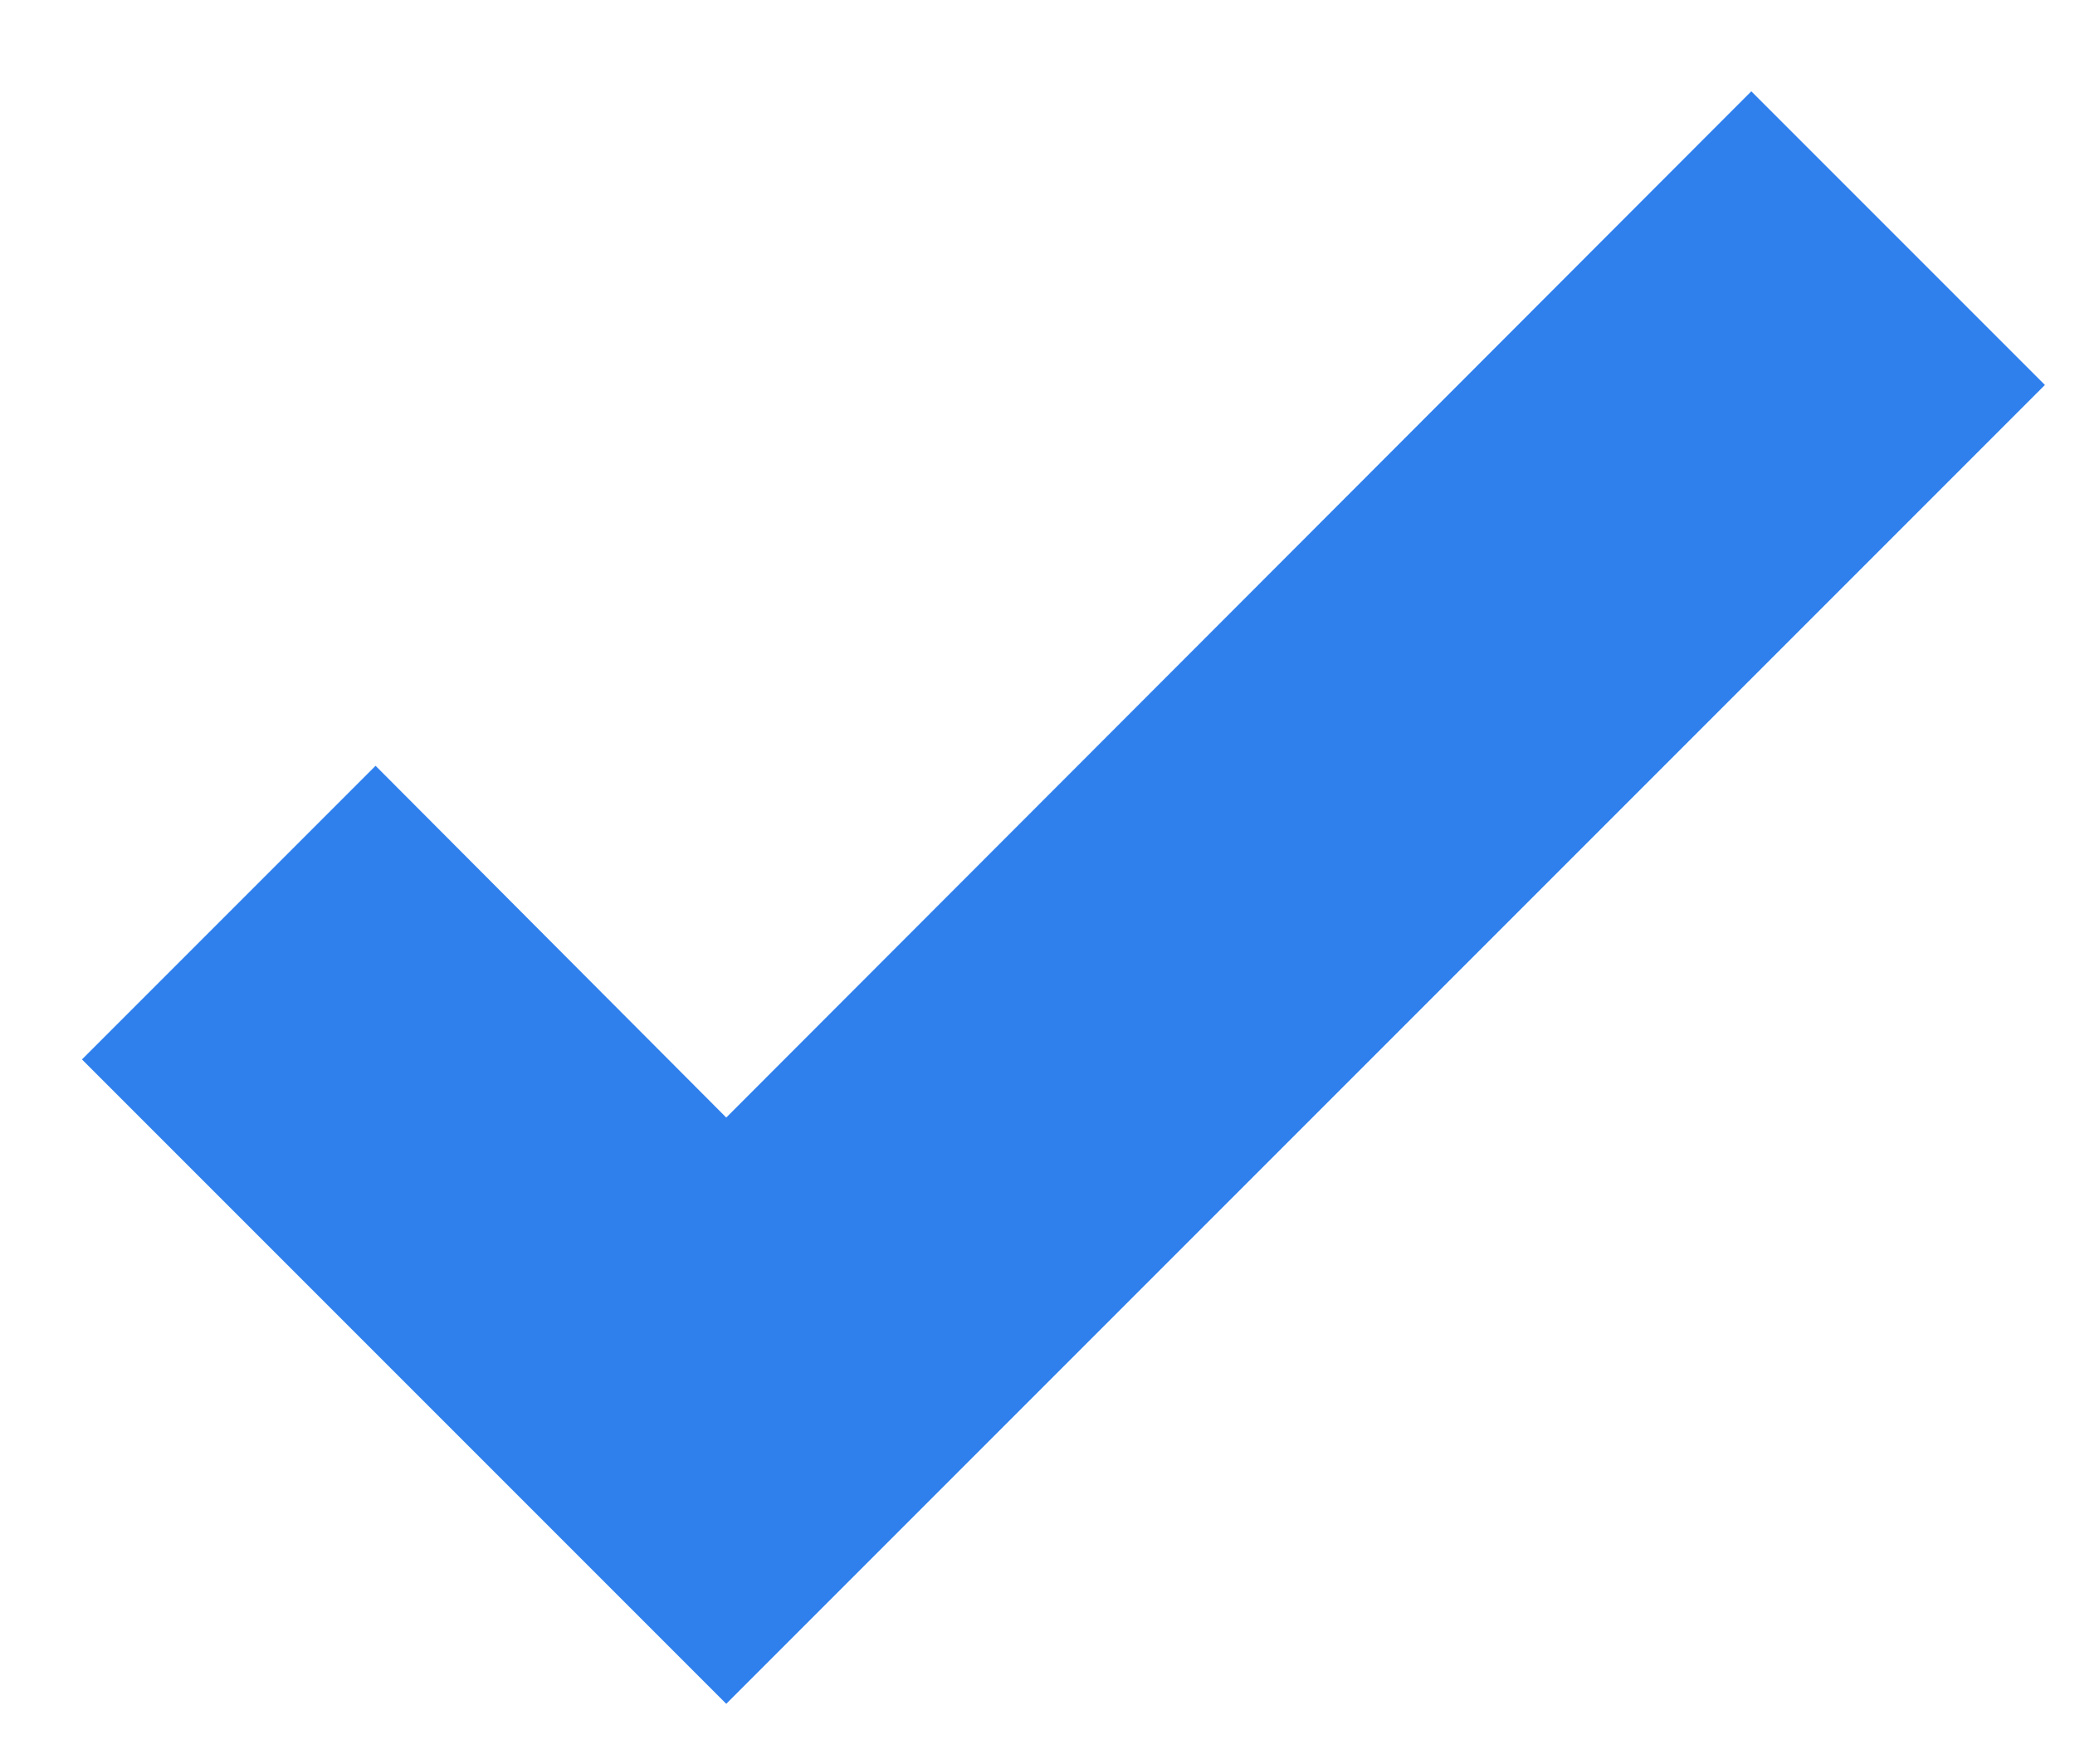
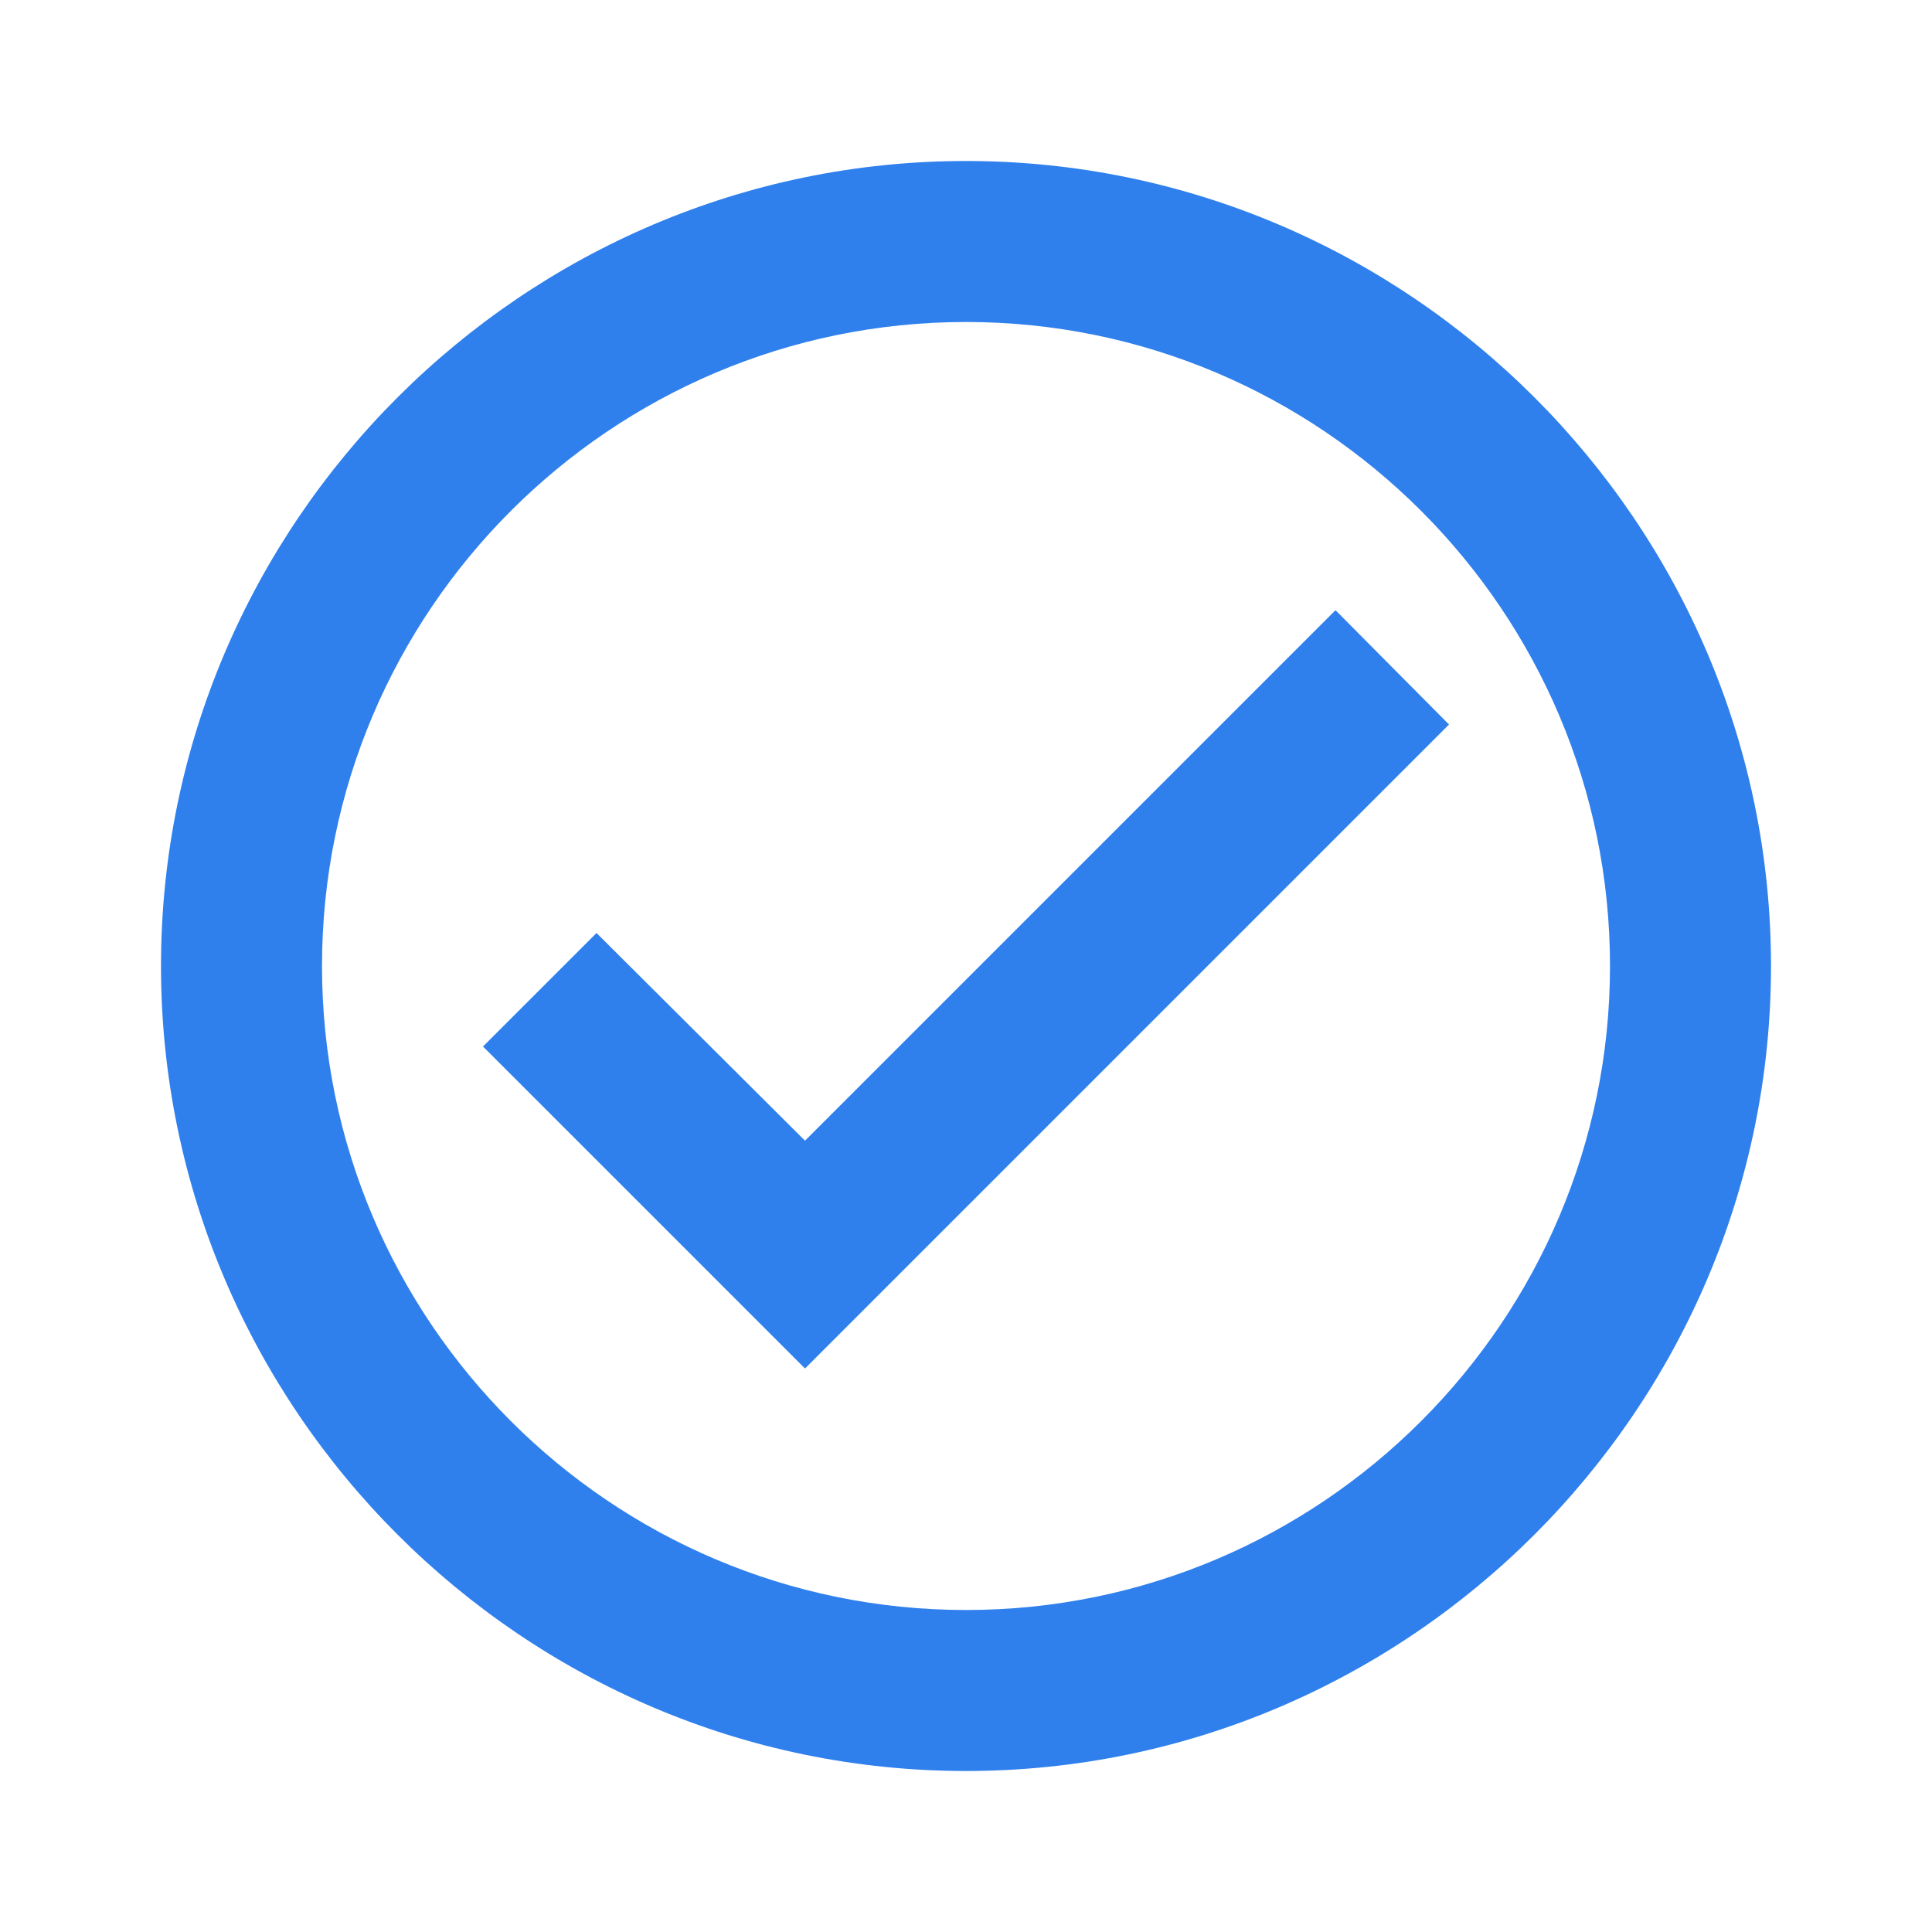
- <svg xmlns="http://www.w3.org/2000/svg" width="20" height="17" viewBox="0 0 20 17" fill="none">
-   <path d="M7 16.42L0.79 10.21L3.62 7.38L7 10.77L16.88 0.88L19.71 3.71L7 16.42Z" fill="#2F80ED" />
+ <svg xmlns="http://www.w3.org/2000/svg" width="24" height="24" viewBox="0 0 24 24" fill="none">
+   <path d="M12 2C6.5 2 2 6.5 2 12C2 17.5 6.5 22 12 22C17.5 22 22 17.5 22 12C22 6.5 17.5 2 12 2ZM12 20C7.59 20 4 16.41 4 12C4 7.59 7.59 4 12 4C16.41 4 20 7.59 20 12C20 16.41 16.41 20 12 20ZM16.59 7.58L10 14.17L7.41 11.59L6 13L10 17L18 9L16.59 7.58Z" fill="#2F80ED" />
</svg>
